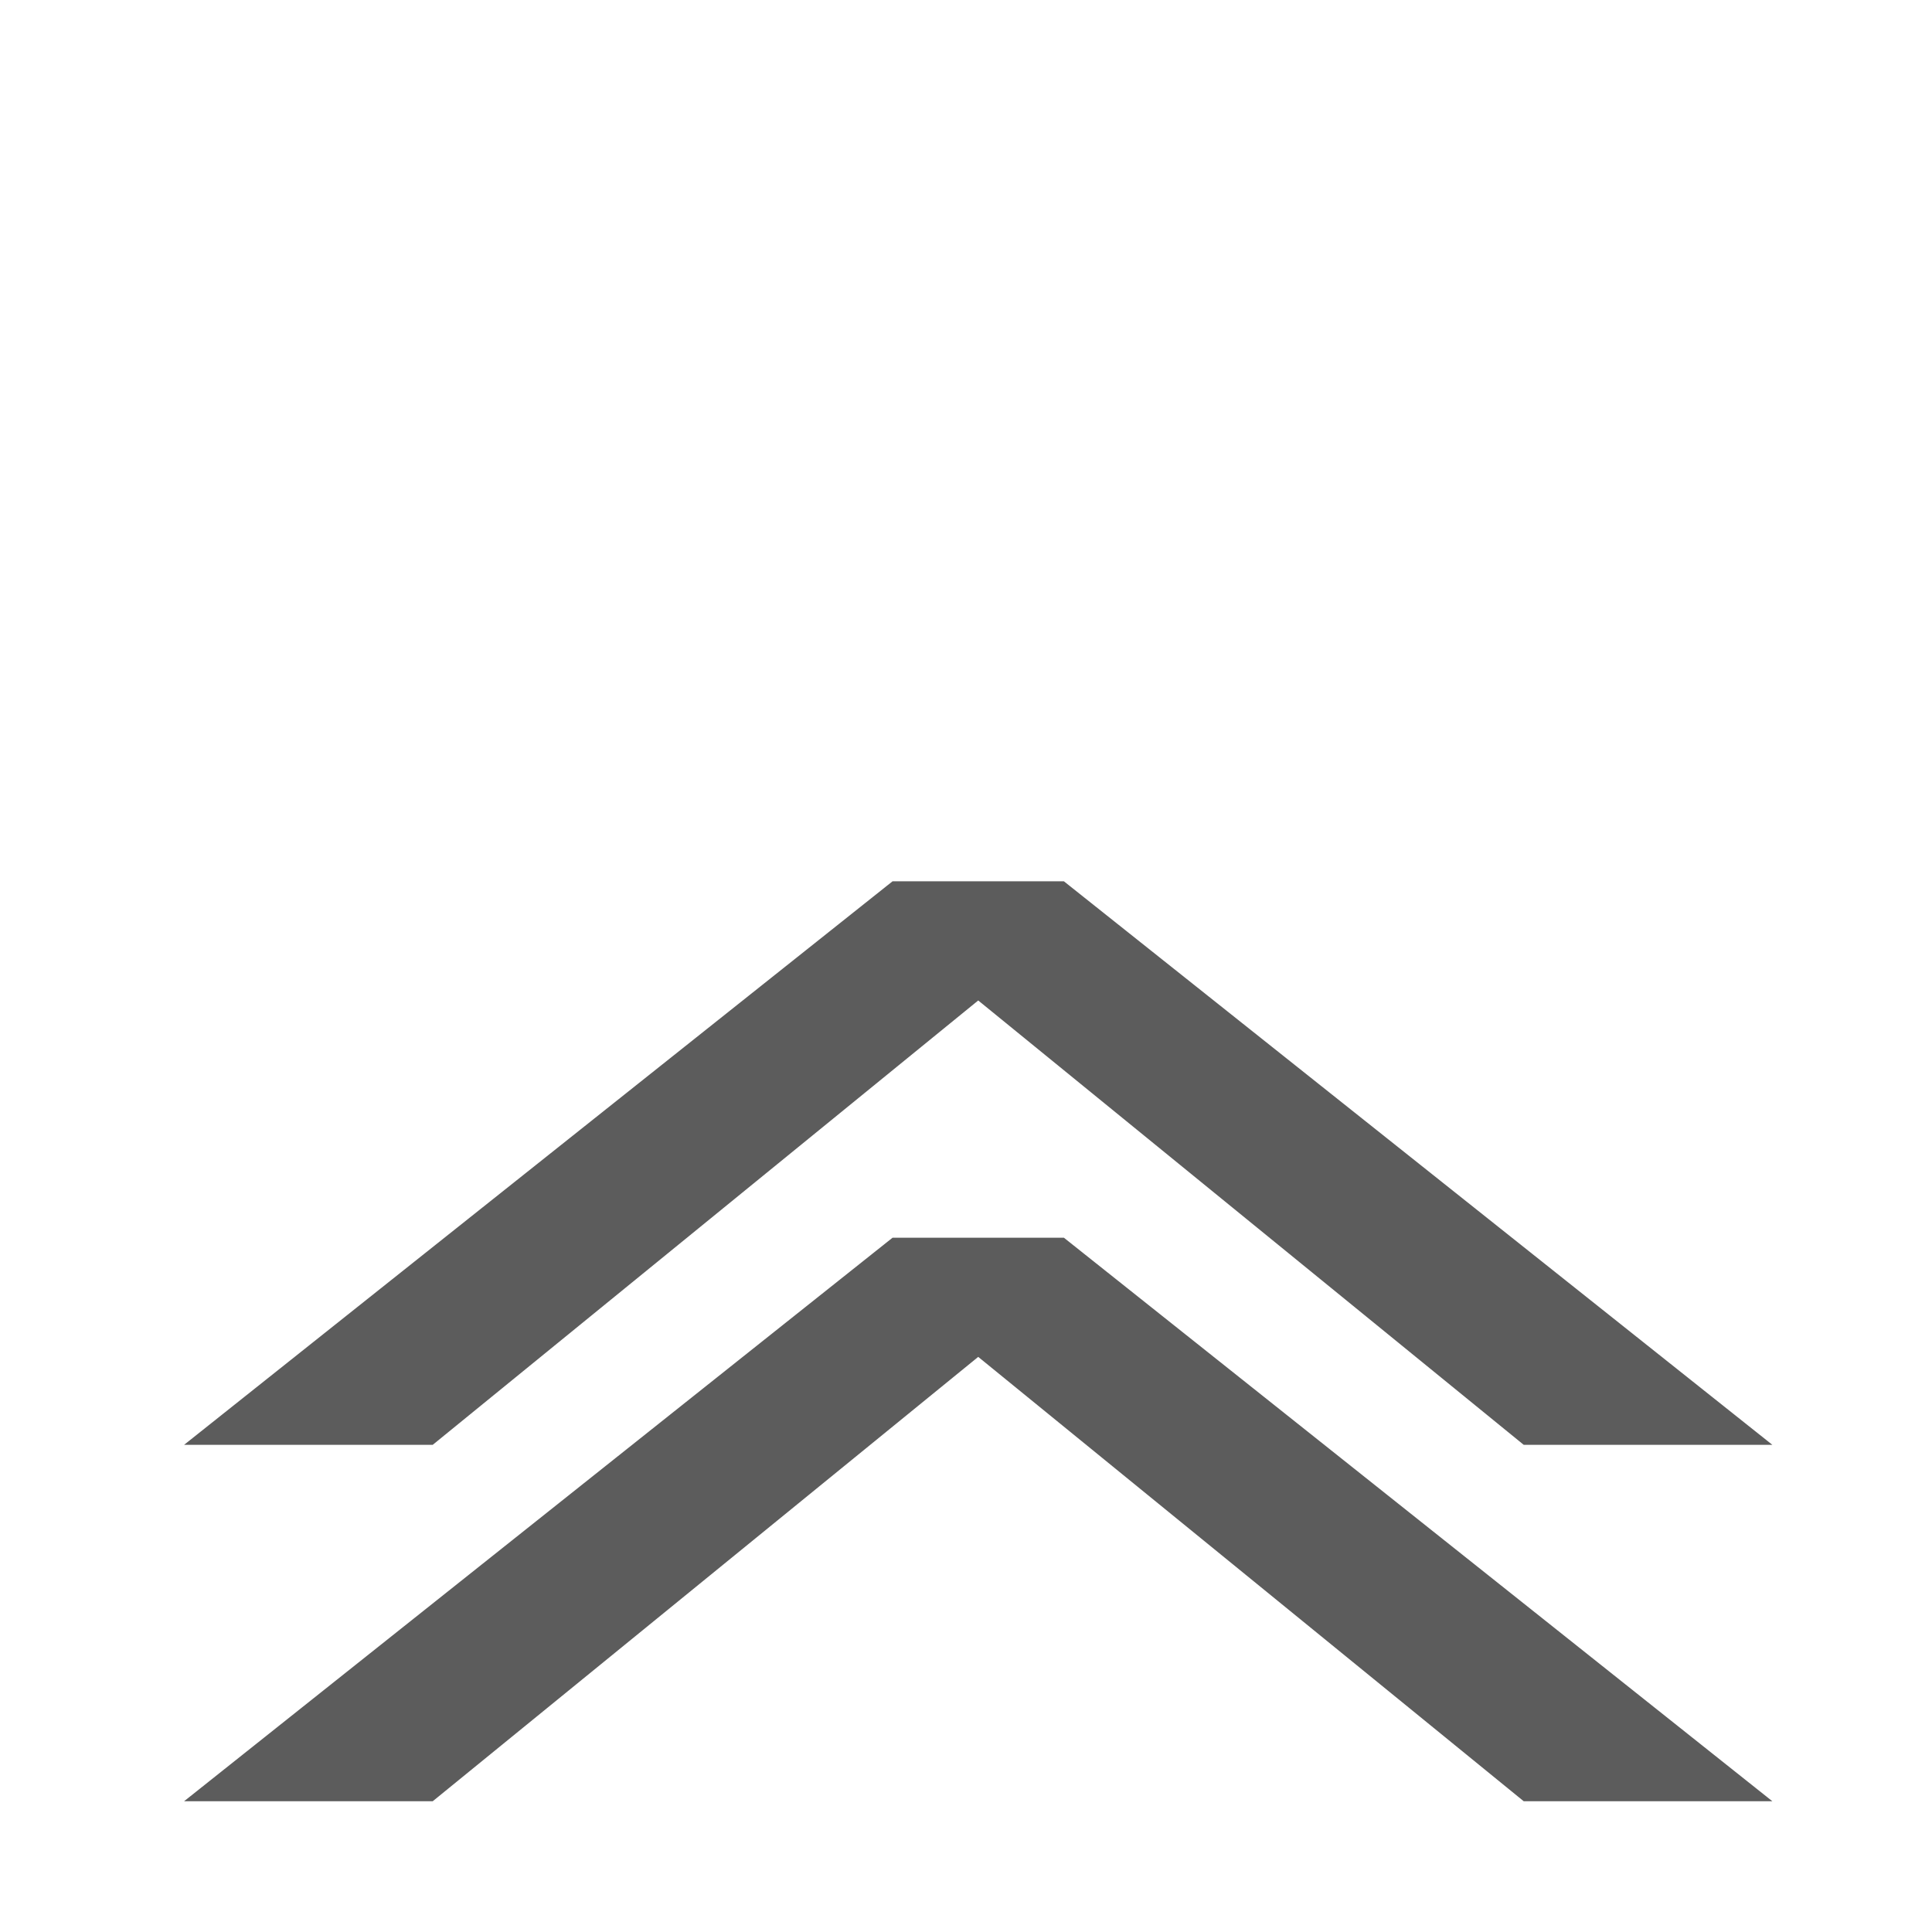
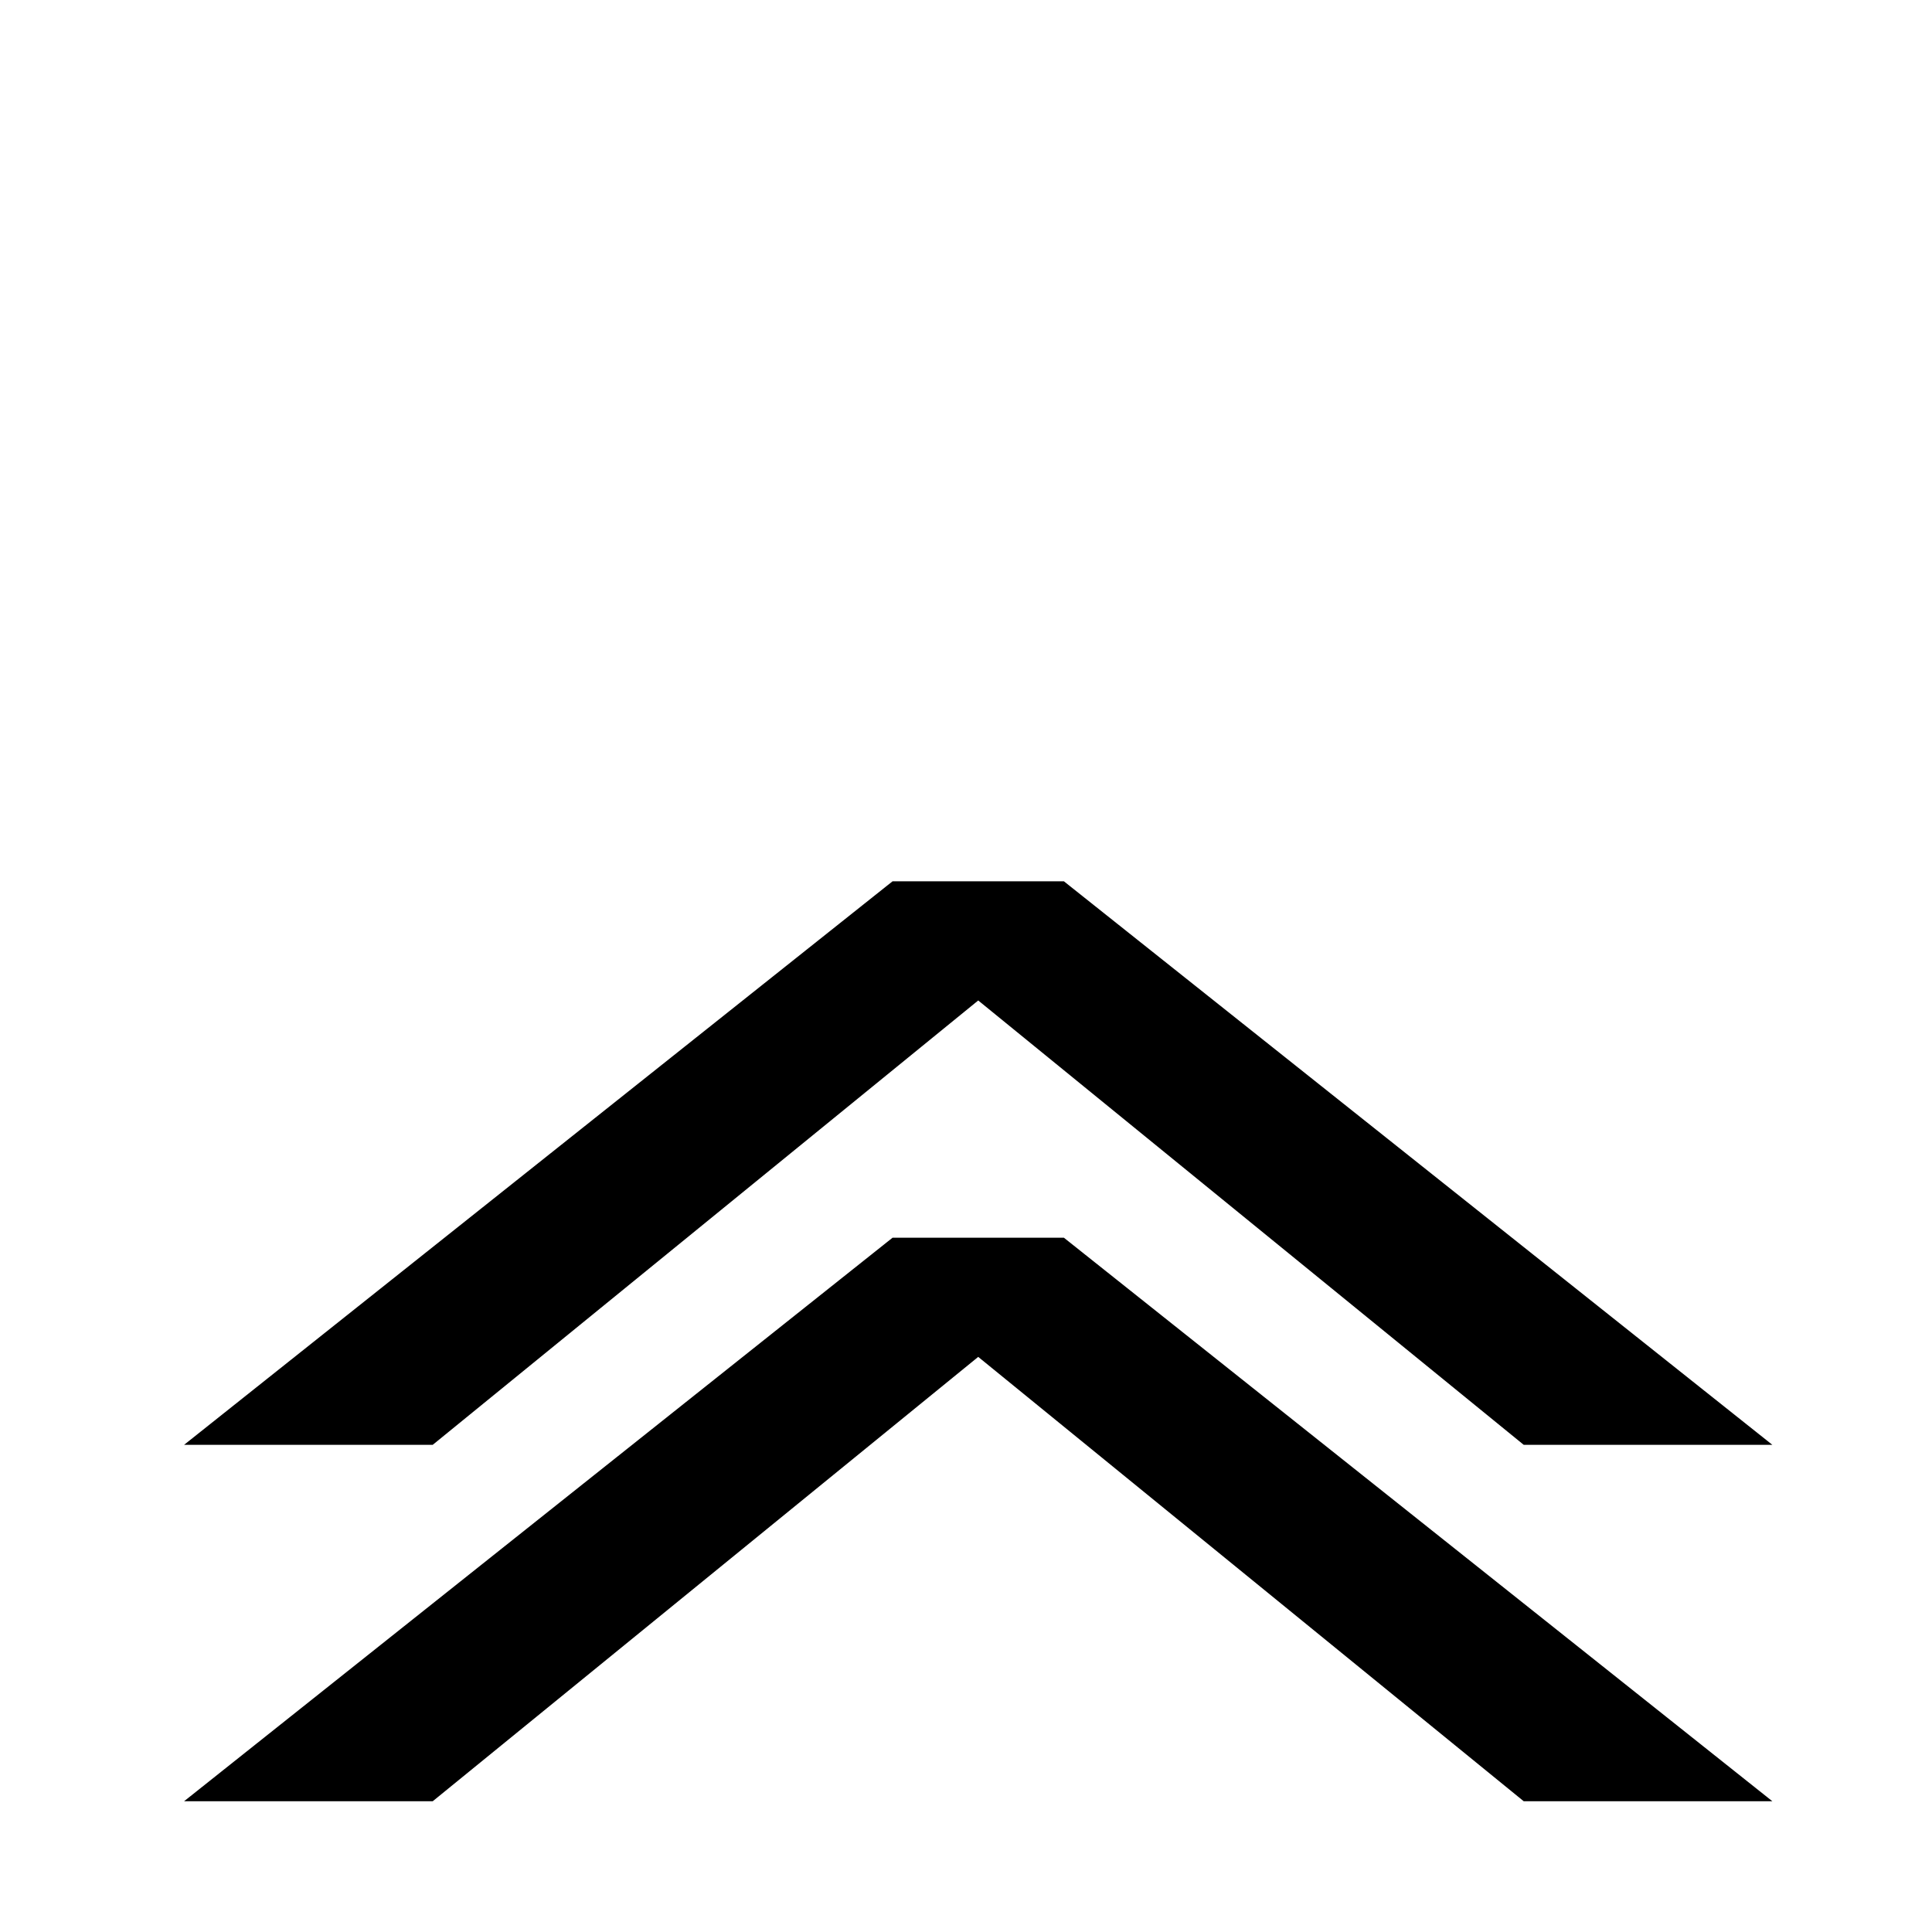
<svg xmlns="http://www.w3.org/2000/svg" height="50" style="fill:#000000" viewBox="0 0 50 50" width="50" id="svg2" version="1.1">
  <defs id="defs8" />
  <g transform="matrix(0,1.099272,3.046692,0,-42.07658,-44.812)" style="font-style:normal;font-weight:normal;font-size:24.027px;line-height:125%;font-family:sans-serif;letter-spacing:0px;word-spacing:0px;fill:#000000;fill-opacity:1;stroke:none;stroke-width:1px;stroke-linecap:butt;stroke-linejoin:miter;stroke-opacity:1" id="text4204">
-     <path d="m 69.905,22.848 13.267,6.018 0,-2.112 -10.462,-4.634 10.462,-4.634 0,-2.112 -13.267,6.018 0,1.455 z" style="font-style:normal;font-weight:normal;font-size:24.027px;line-height:125%;font-family:sans-serif;letter-spacing:0px;word-spacing:0px;fill:#000000;fill-opacity:0.64;stroke:none;stroke-width:1px;stroke-linecap:butt;stroke-linejoin:miter;stroke-opacity:1" id="path4209" />
-     <path d="m 61.514,22.848 13.267,6.018 0,-2.112 -10.462,-4.634 10.462,-4.634 0,-2.112 -13.267,6.018 0,1.455 z" style="font-style:normal;font-weight:normal;font-size:24.027px;line-height:125%;font-family:sans-serif;letter-spacing:0px;word-spacing:0px;fill:#000000;fill-opacity:0.64;stroke:none;stroke-width:1px;stroke-linecap:butt;stroke-linejoin:miter;stroke-opacity:1" id="path4209-3" />
+     <path d="m 69.905,22.848 13.267,6.018 0,-2.112 -10.462,-4.634 10.462,-4.634 0,-2.112 -13.267,6.018 0,1.455 z" style="font-style:normal;font-weight:normal;font-size:24.027px;line-height:125%;font-family:sans-serif;letter-spacing:0px;word-spacing:0px;fill:#000000;fill-opacity:1.0;stroke:none;stroke-width:1px;stroke-linecap:butt;stroke-linejoin:miter;stroke-opacity:1" id="path4209" />
+     <path d="m 61.514,22.848 13.267,6.018 0,-2.112 -10.462,-4.634 10.462,-4.634 0,-2.112 -13.267,6.018 0,1.455 z" style="font-style:normal;font-weight:normal;font-size:24.027px;line-height:125%;font-family:sans-serif;letter-spacing:0px;word-spacing:0px;fill:#000000;fill-opacity:1.0;stroke:none;stroke-width:1px;stroke-linecap:butt;stroke-linejoin:miter;stroke-opacity:1" id="path4209-3" />
  </g>
</svg>
